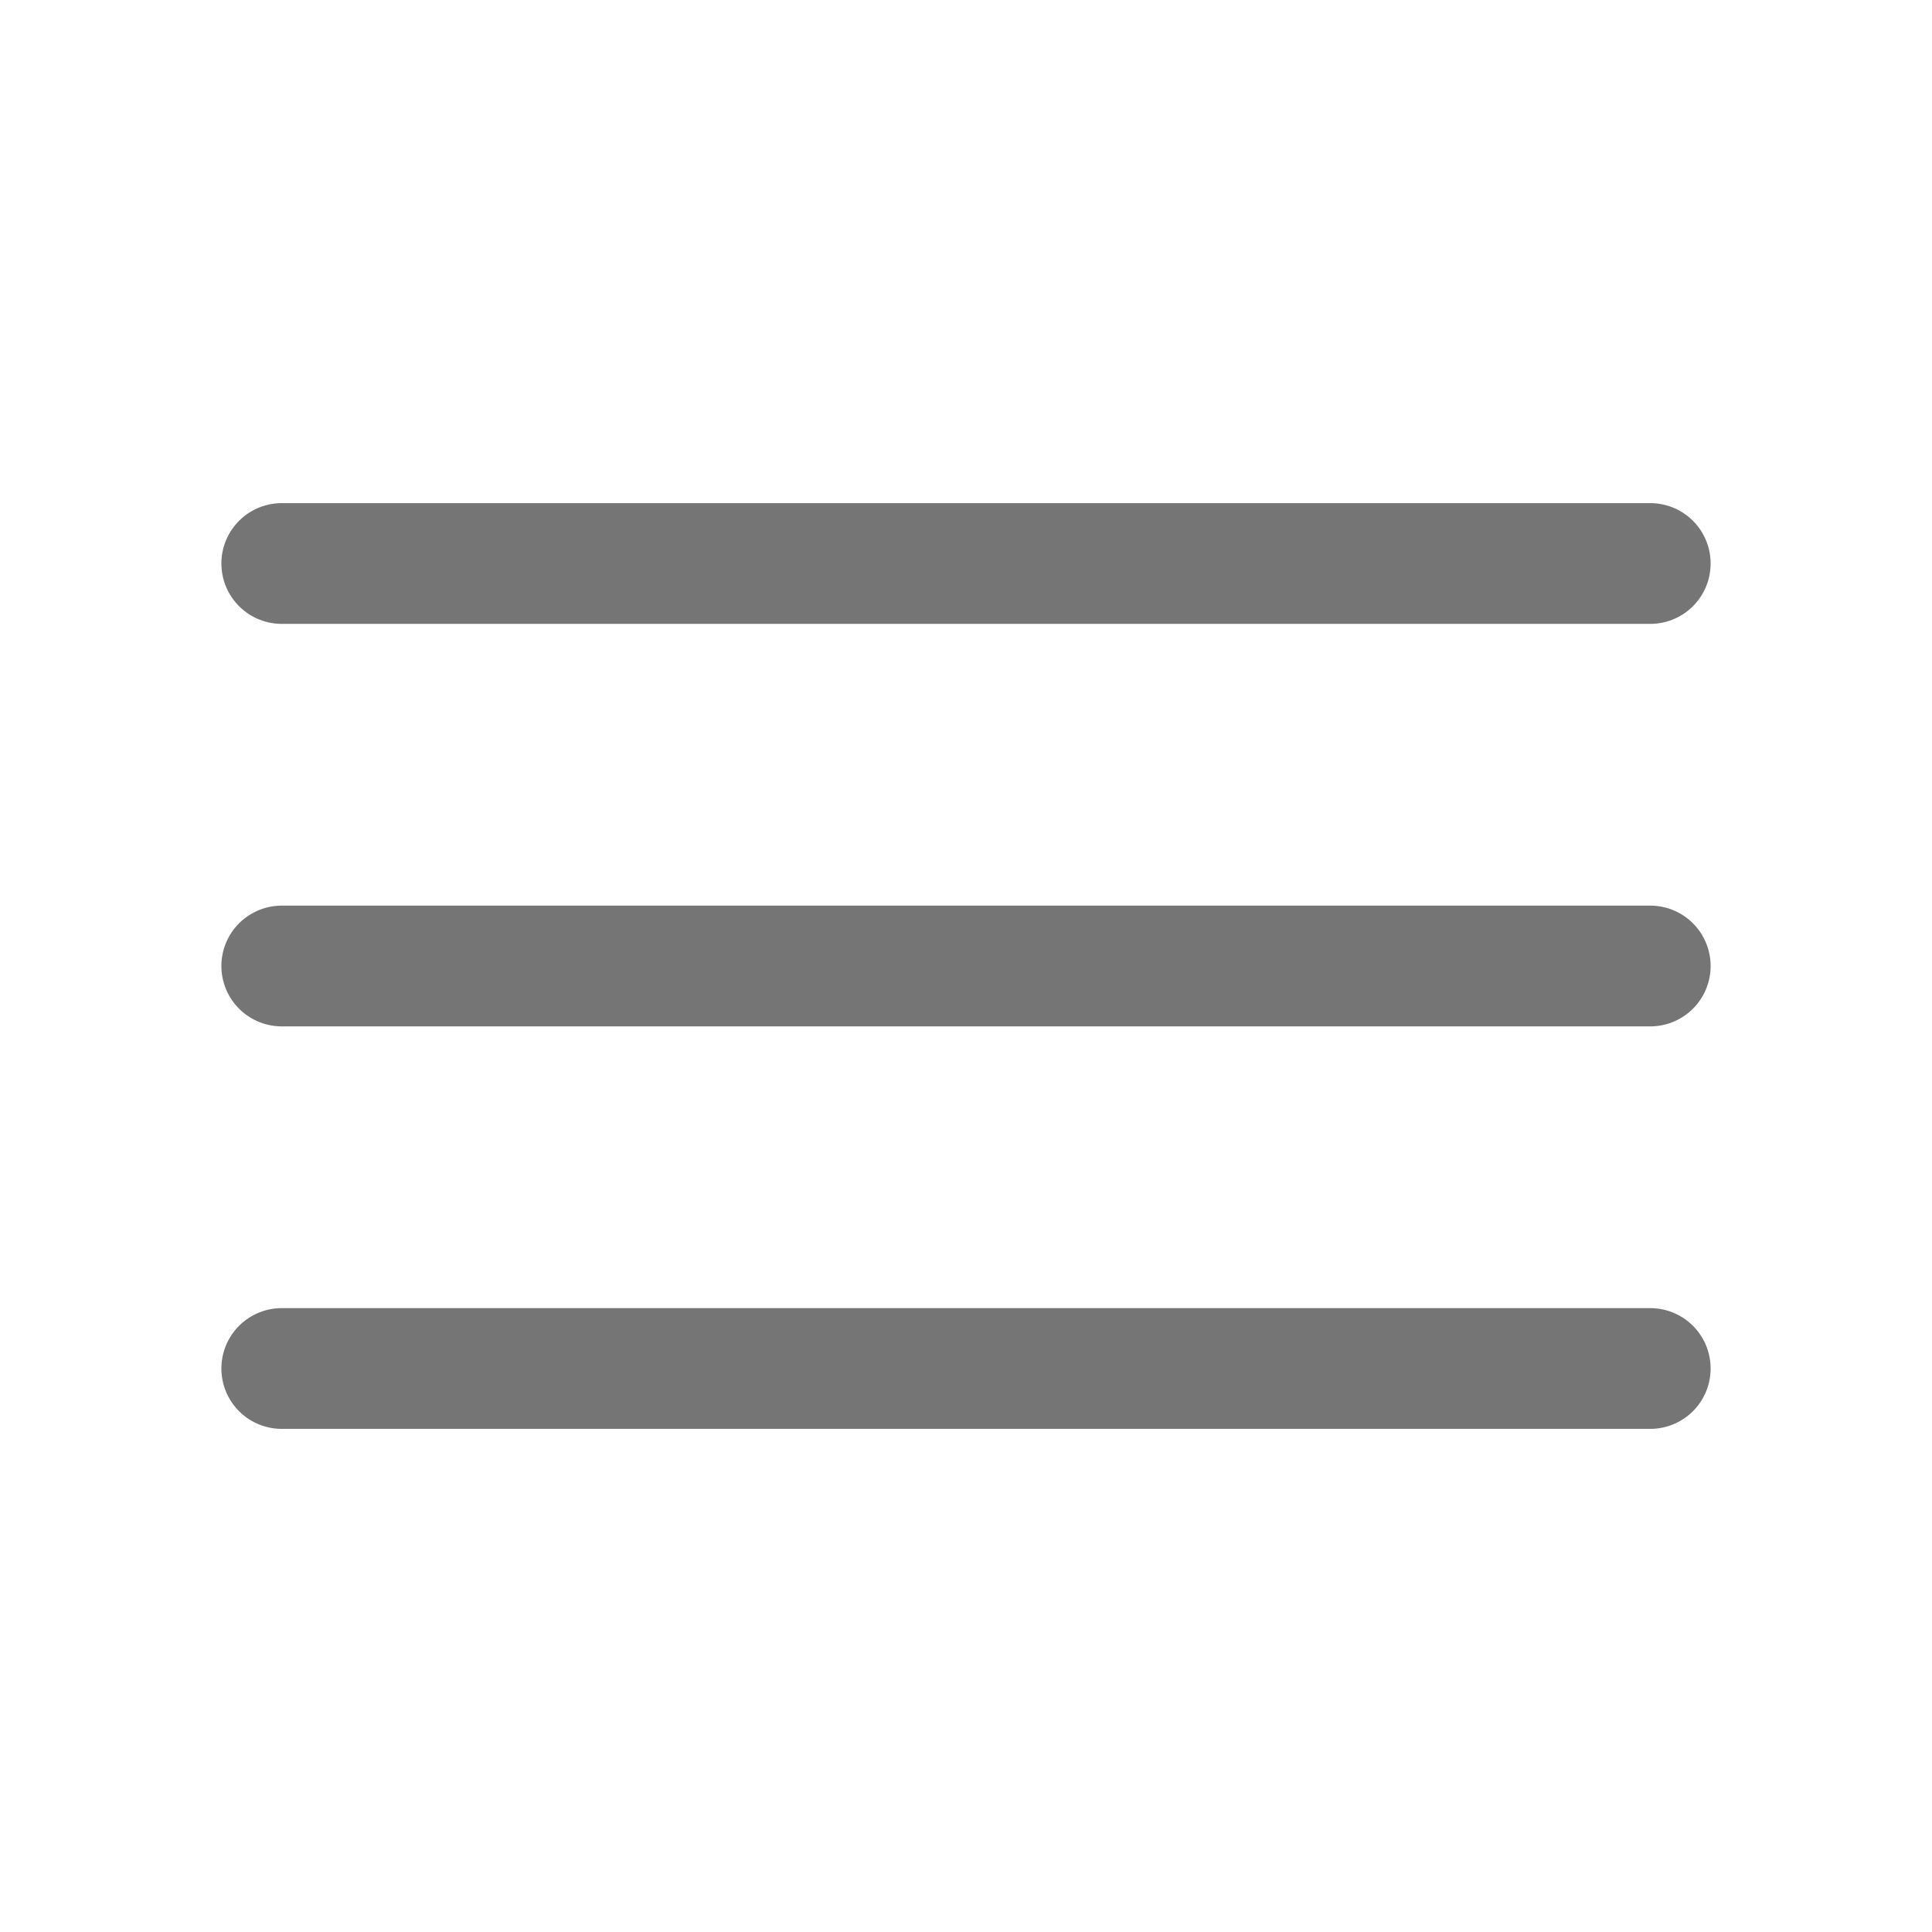
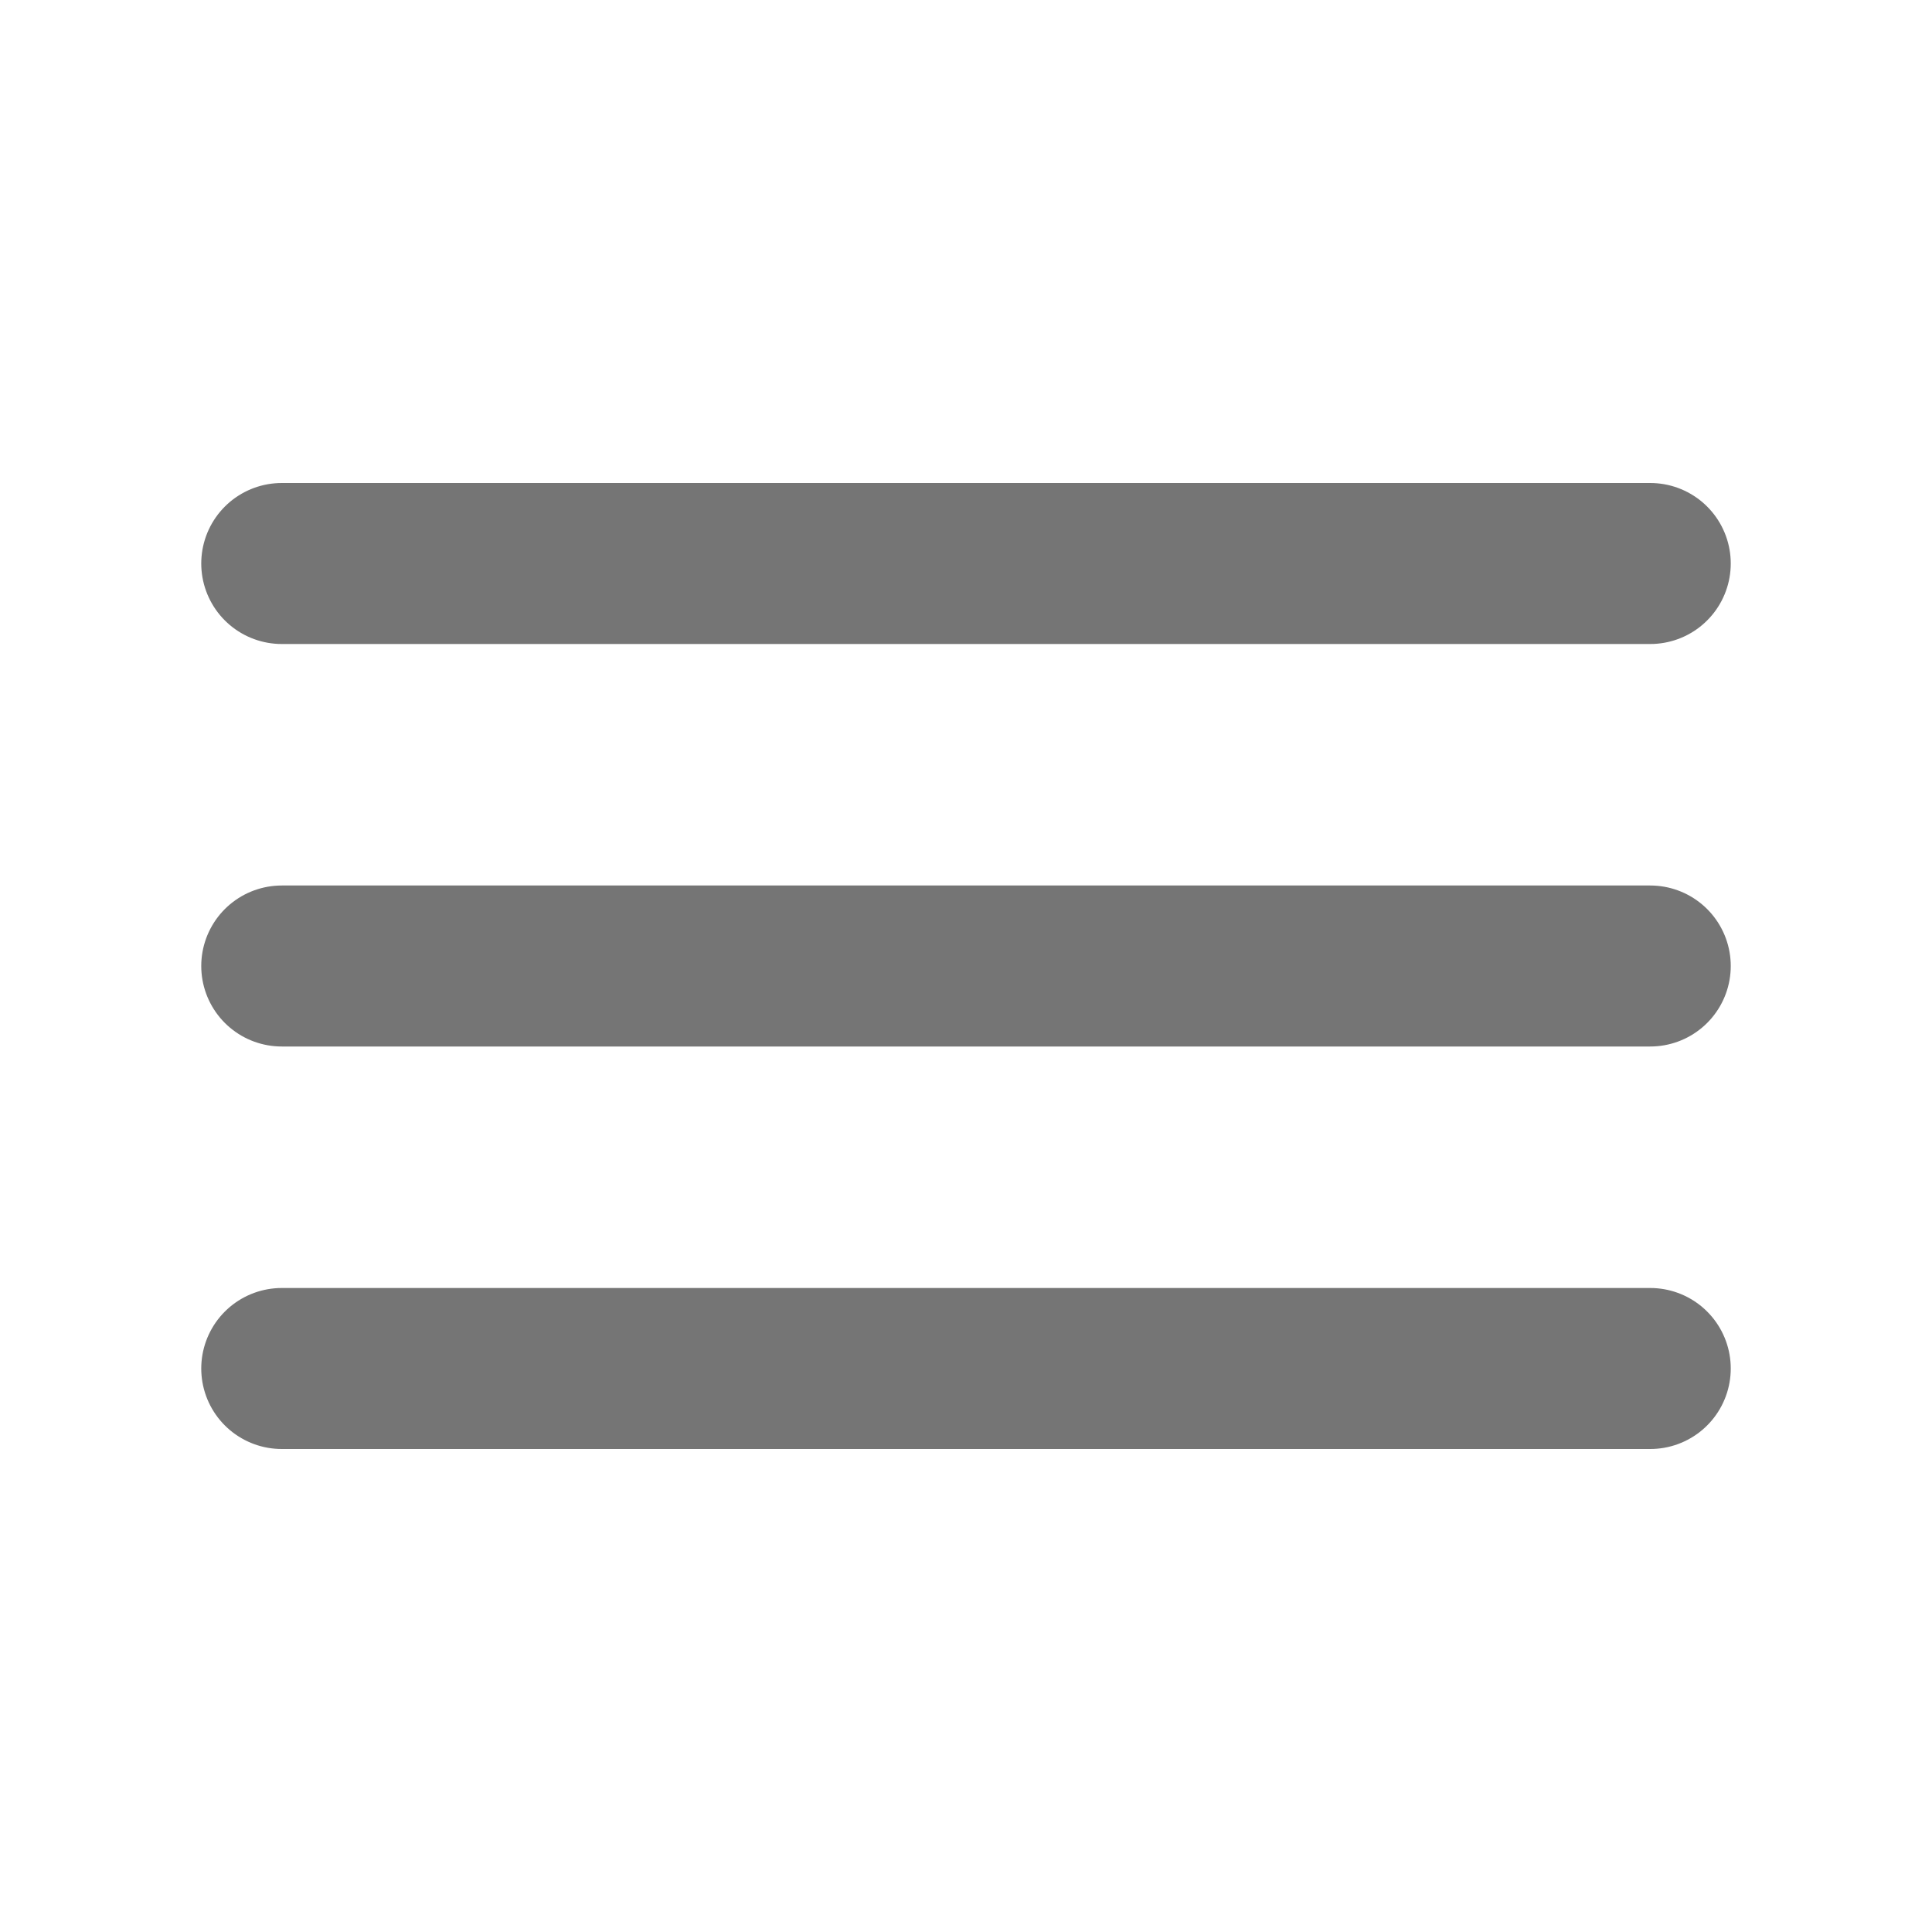
<svg xmlns="http://www.w3.org/2000/svg" width="24" height="24" viewBox="0 0 24 24">
-   <path fill="none" stroke="#757575" stroke-width="1.5" stroke-linecap="round" stroke-linejoin="round" d="M3.5 7h17M3.5 12h17M3.5  17h17" />
+   <path fill="none" stroke="#757575" stroke-width="2" stroke-linecap="round" stroke-linejoin="round" d="M3.5 7h17M3.5 12h17M3.5  17h17" />
</svg>
